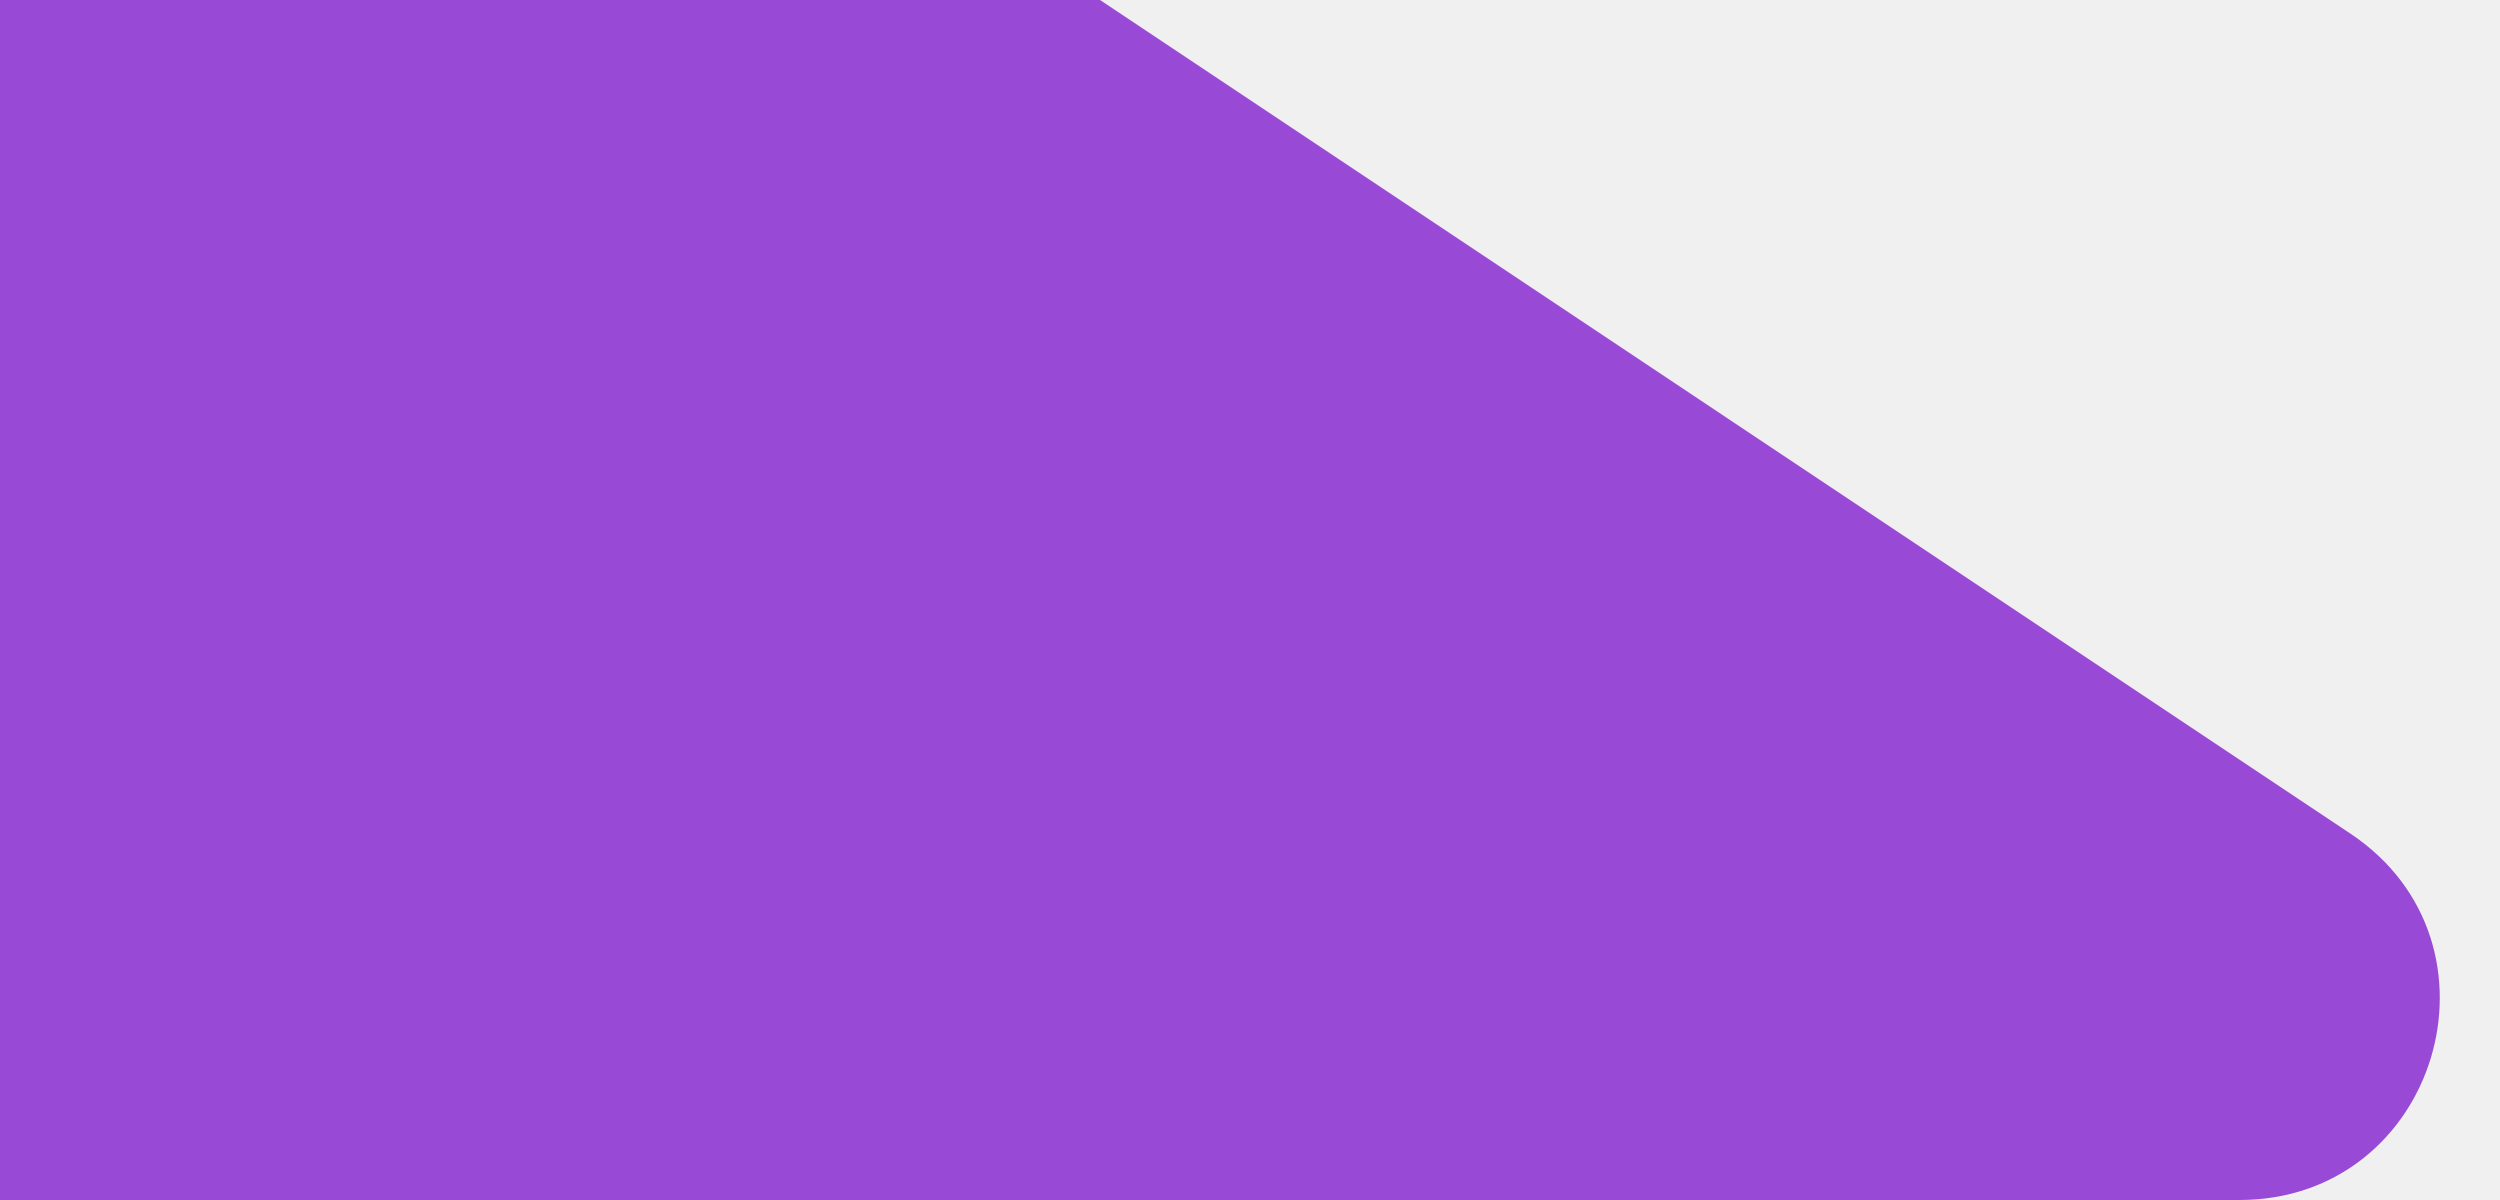
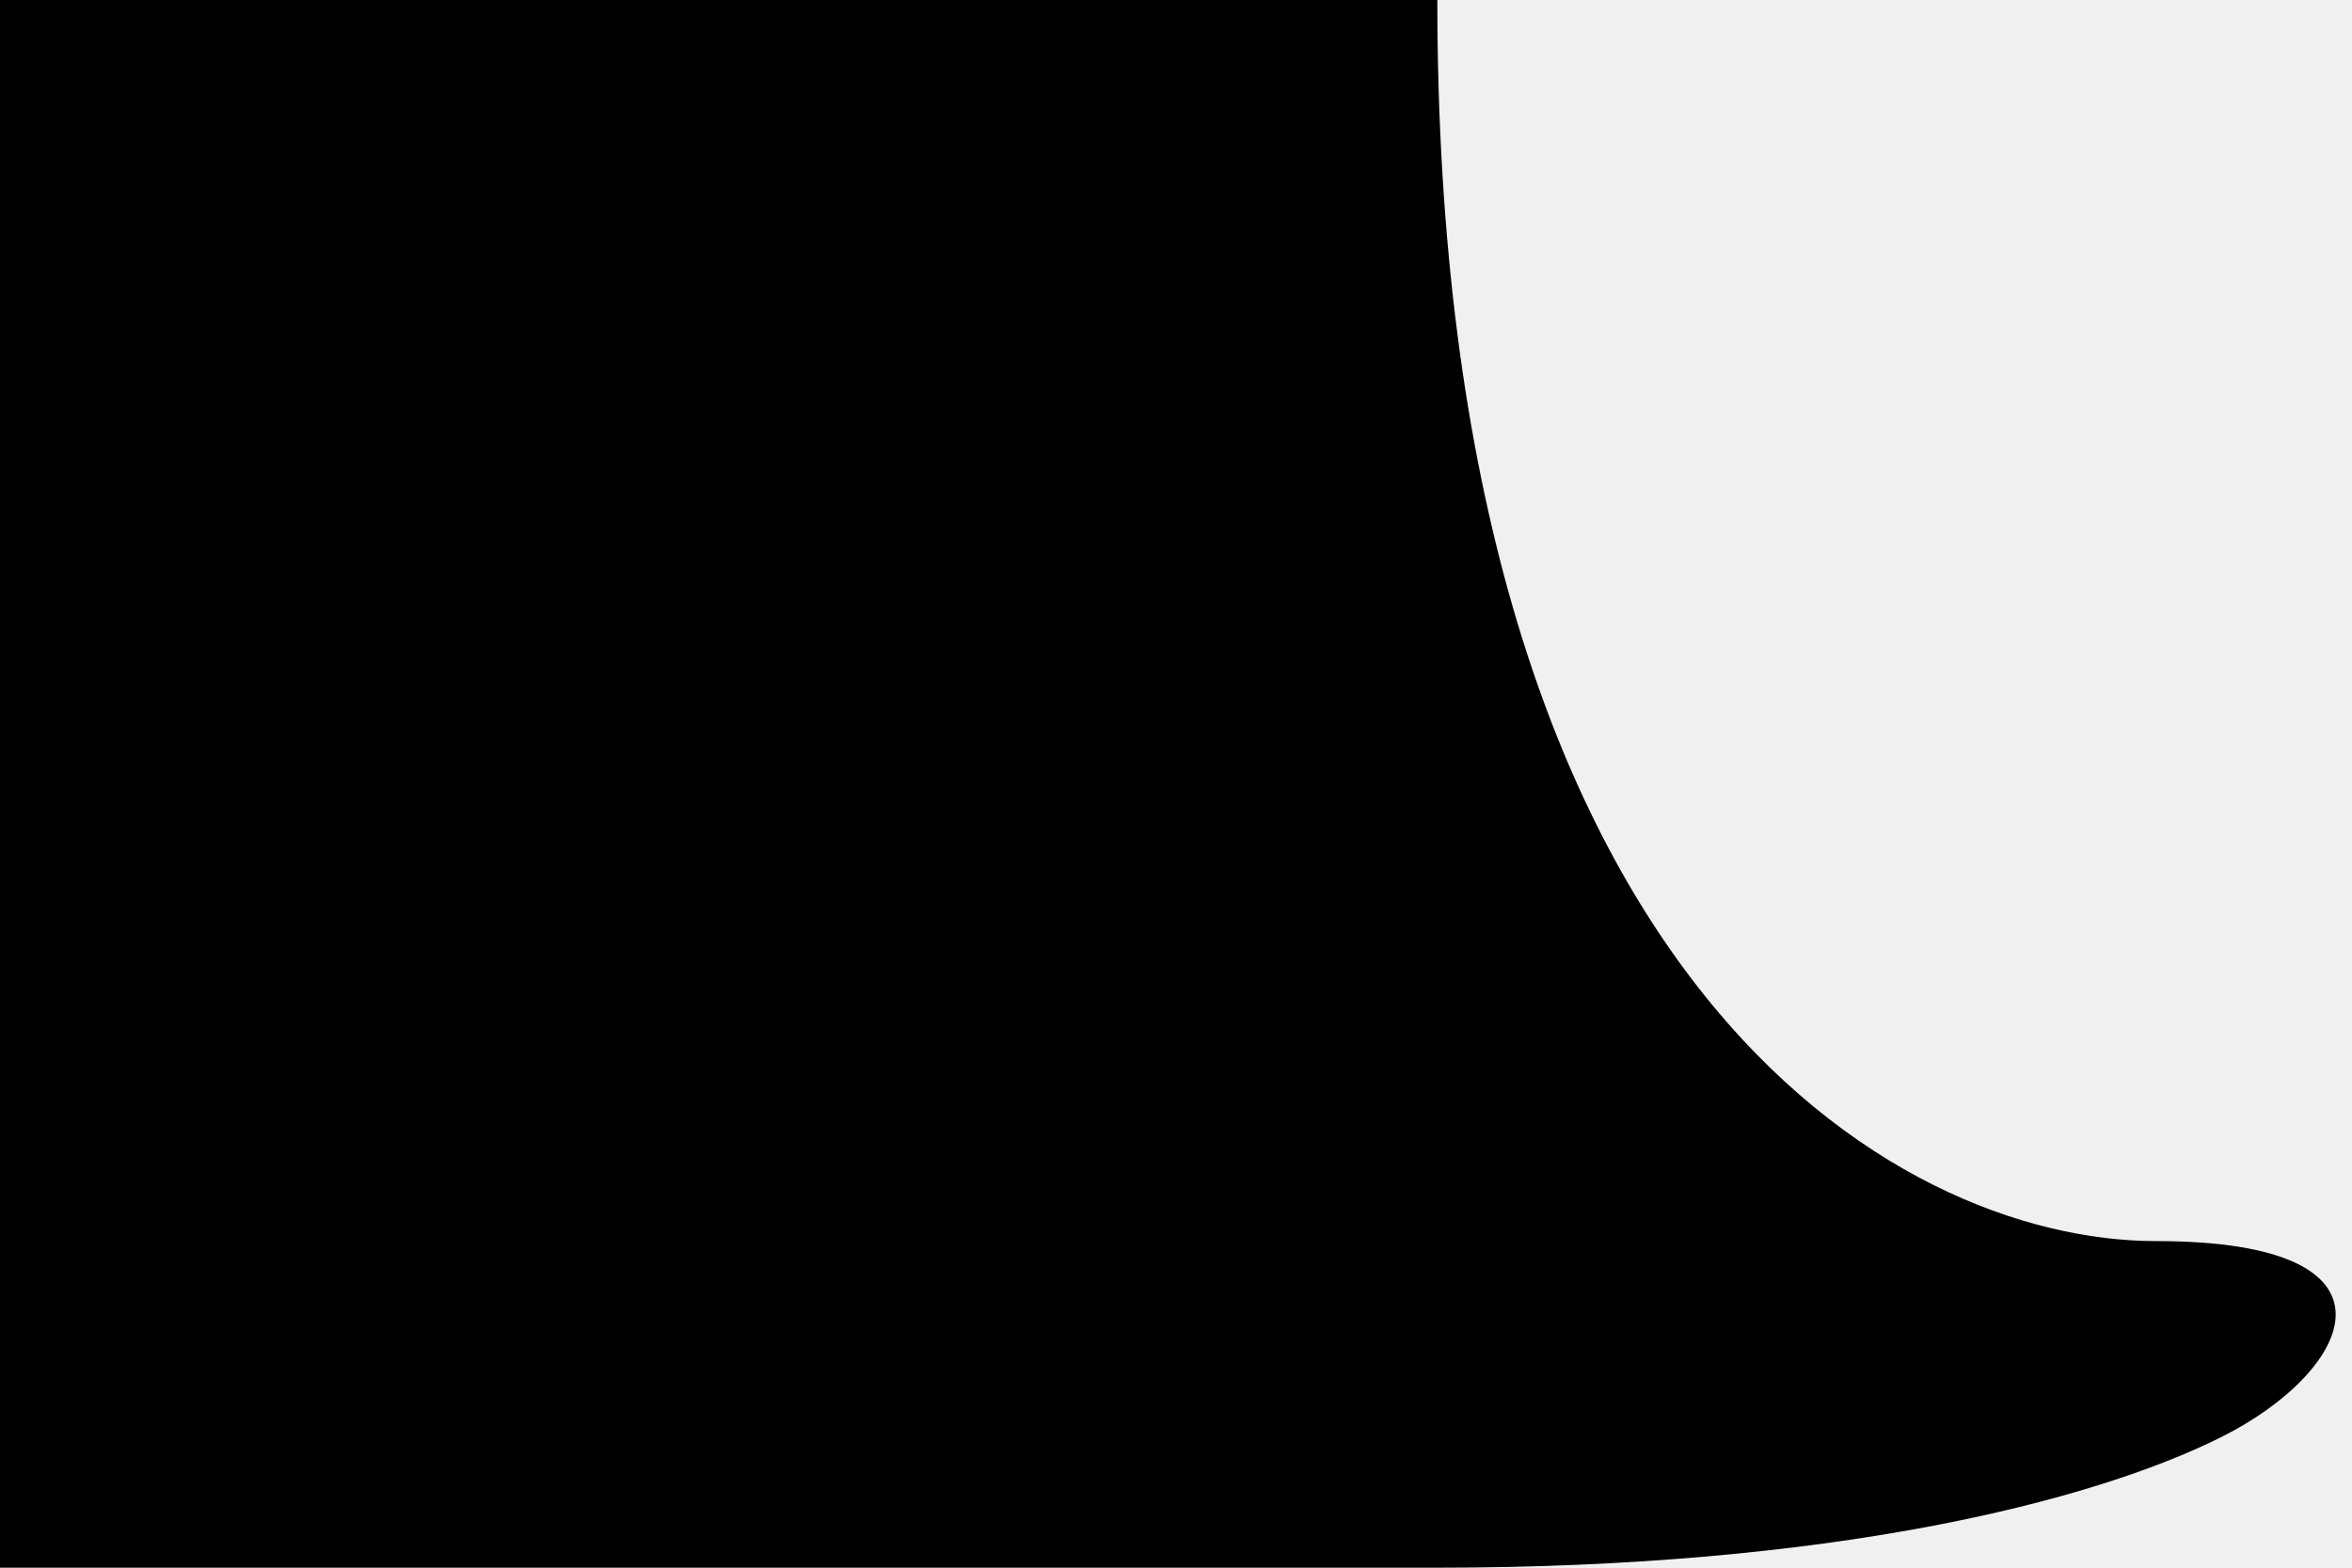
- <svg xmlns="http://www.w3.org/2000/svg" width="25" height="12" viewBox="0 0 25 12" fill="none">
-   <path d="M11 0V12H22.394C24.373 12 25.15 9.434 23.504 8.336L11 0Z" fill="#9849D6" />
-   <rect width="11" height="12" transform="matrix(-1 0 0 1 11 0)" fill="#9849D6" />
+ <svg xmlns="http://www.w3.org/2000/svg" width="18" height="12" viewBox="0 0 18 12" fill="none">
+   <g clip-path="url(#clip0_1623_72209)">
+     <path fill-rule="evenodd" clip-rule="evenodd" d="M11 3.40004e-05C11 7.5 14.499 9.5 16.5 9.5C18.5 9.5 18 10.5 17 11C16 11.5 14 12 11 12H0V0L11 3.40004e-05Z" fill="#000" />
+   </g>
+   <defs>
+     <clipPath id="clip0_1623_72209">
+       <rect width="18" height="12" fill="white" />
+     </clipPath>
+   </defs>
</svg>
